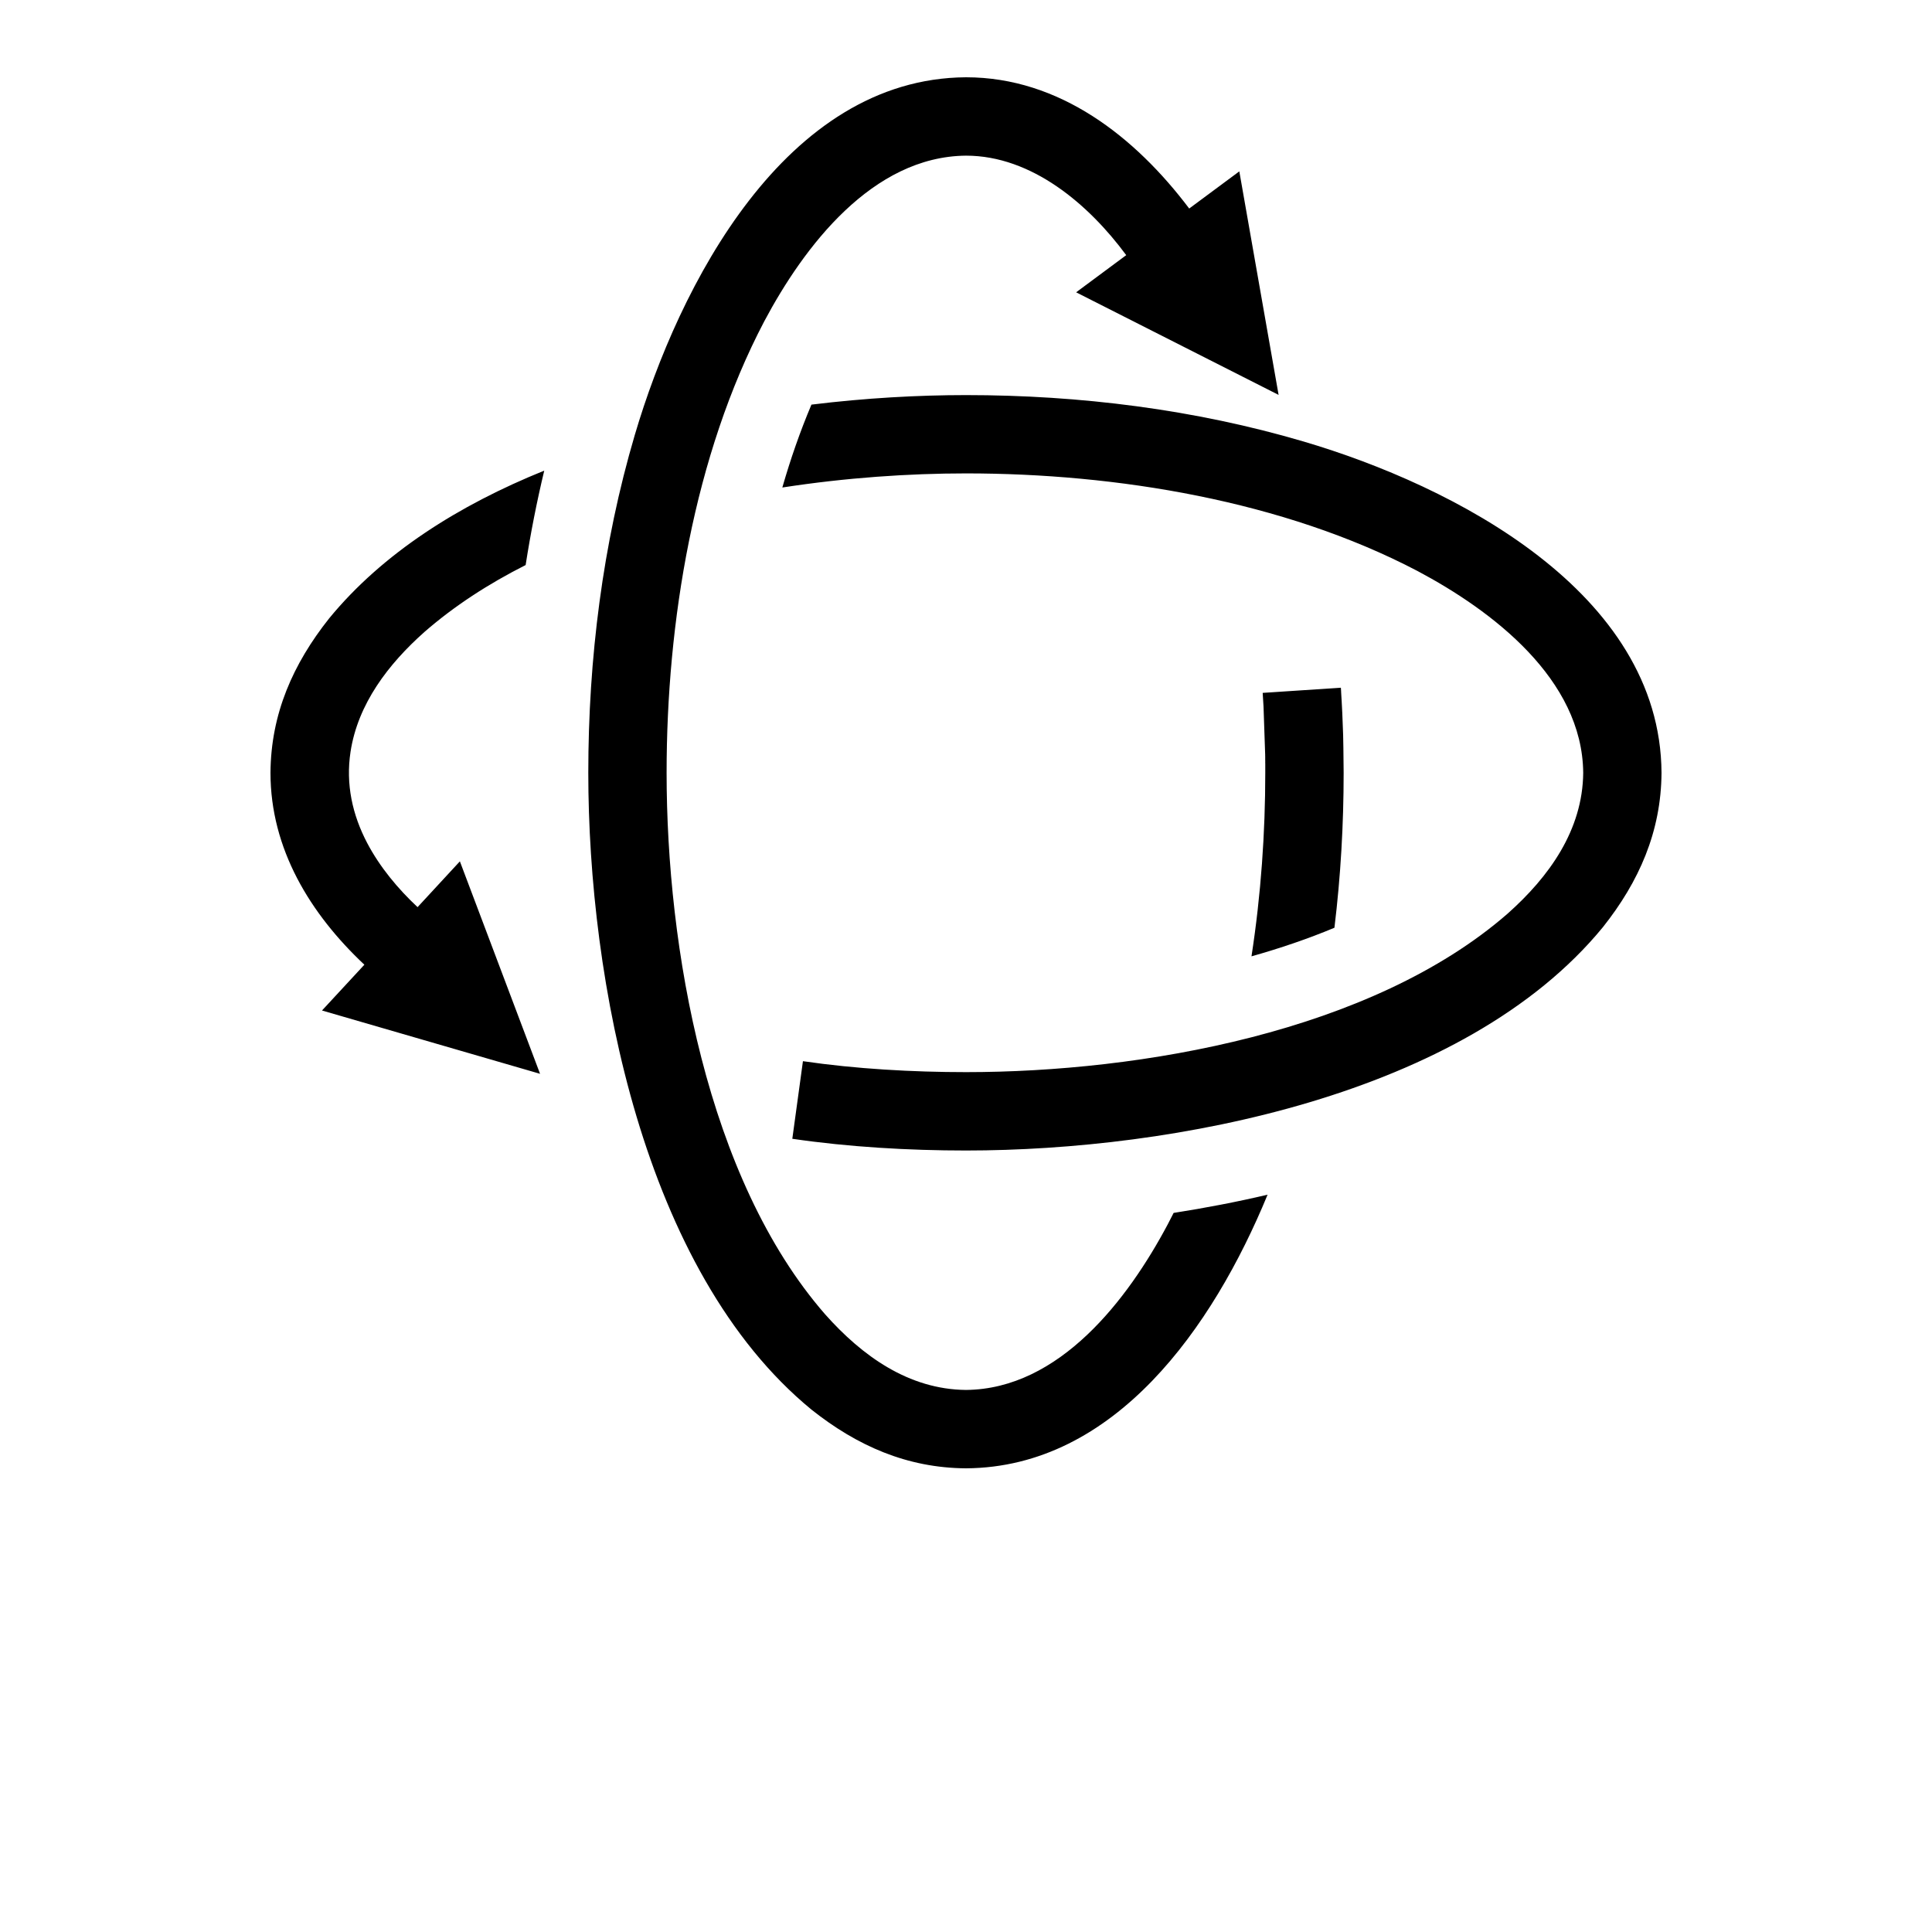
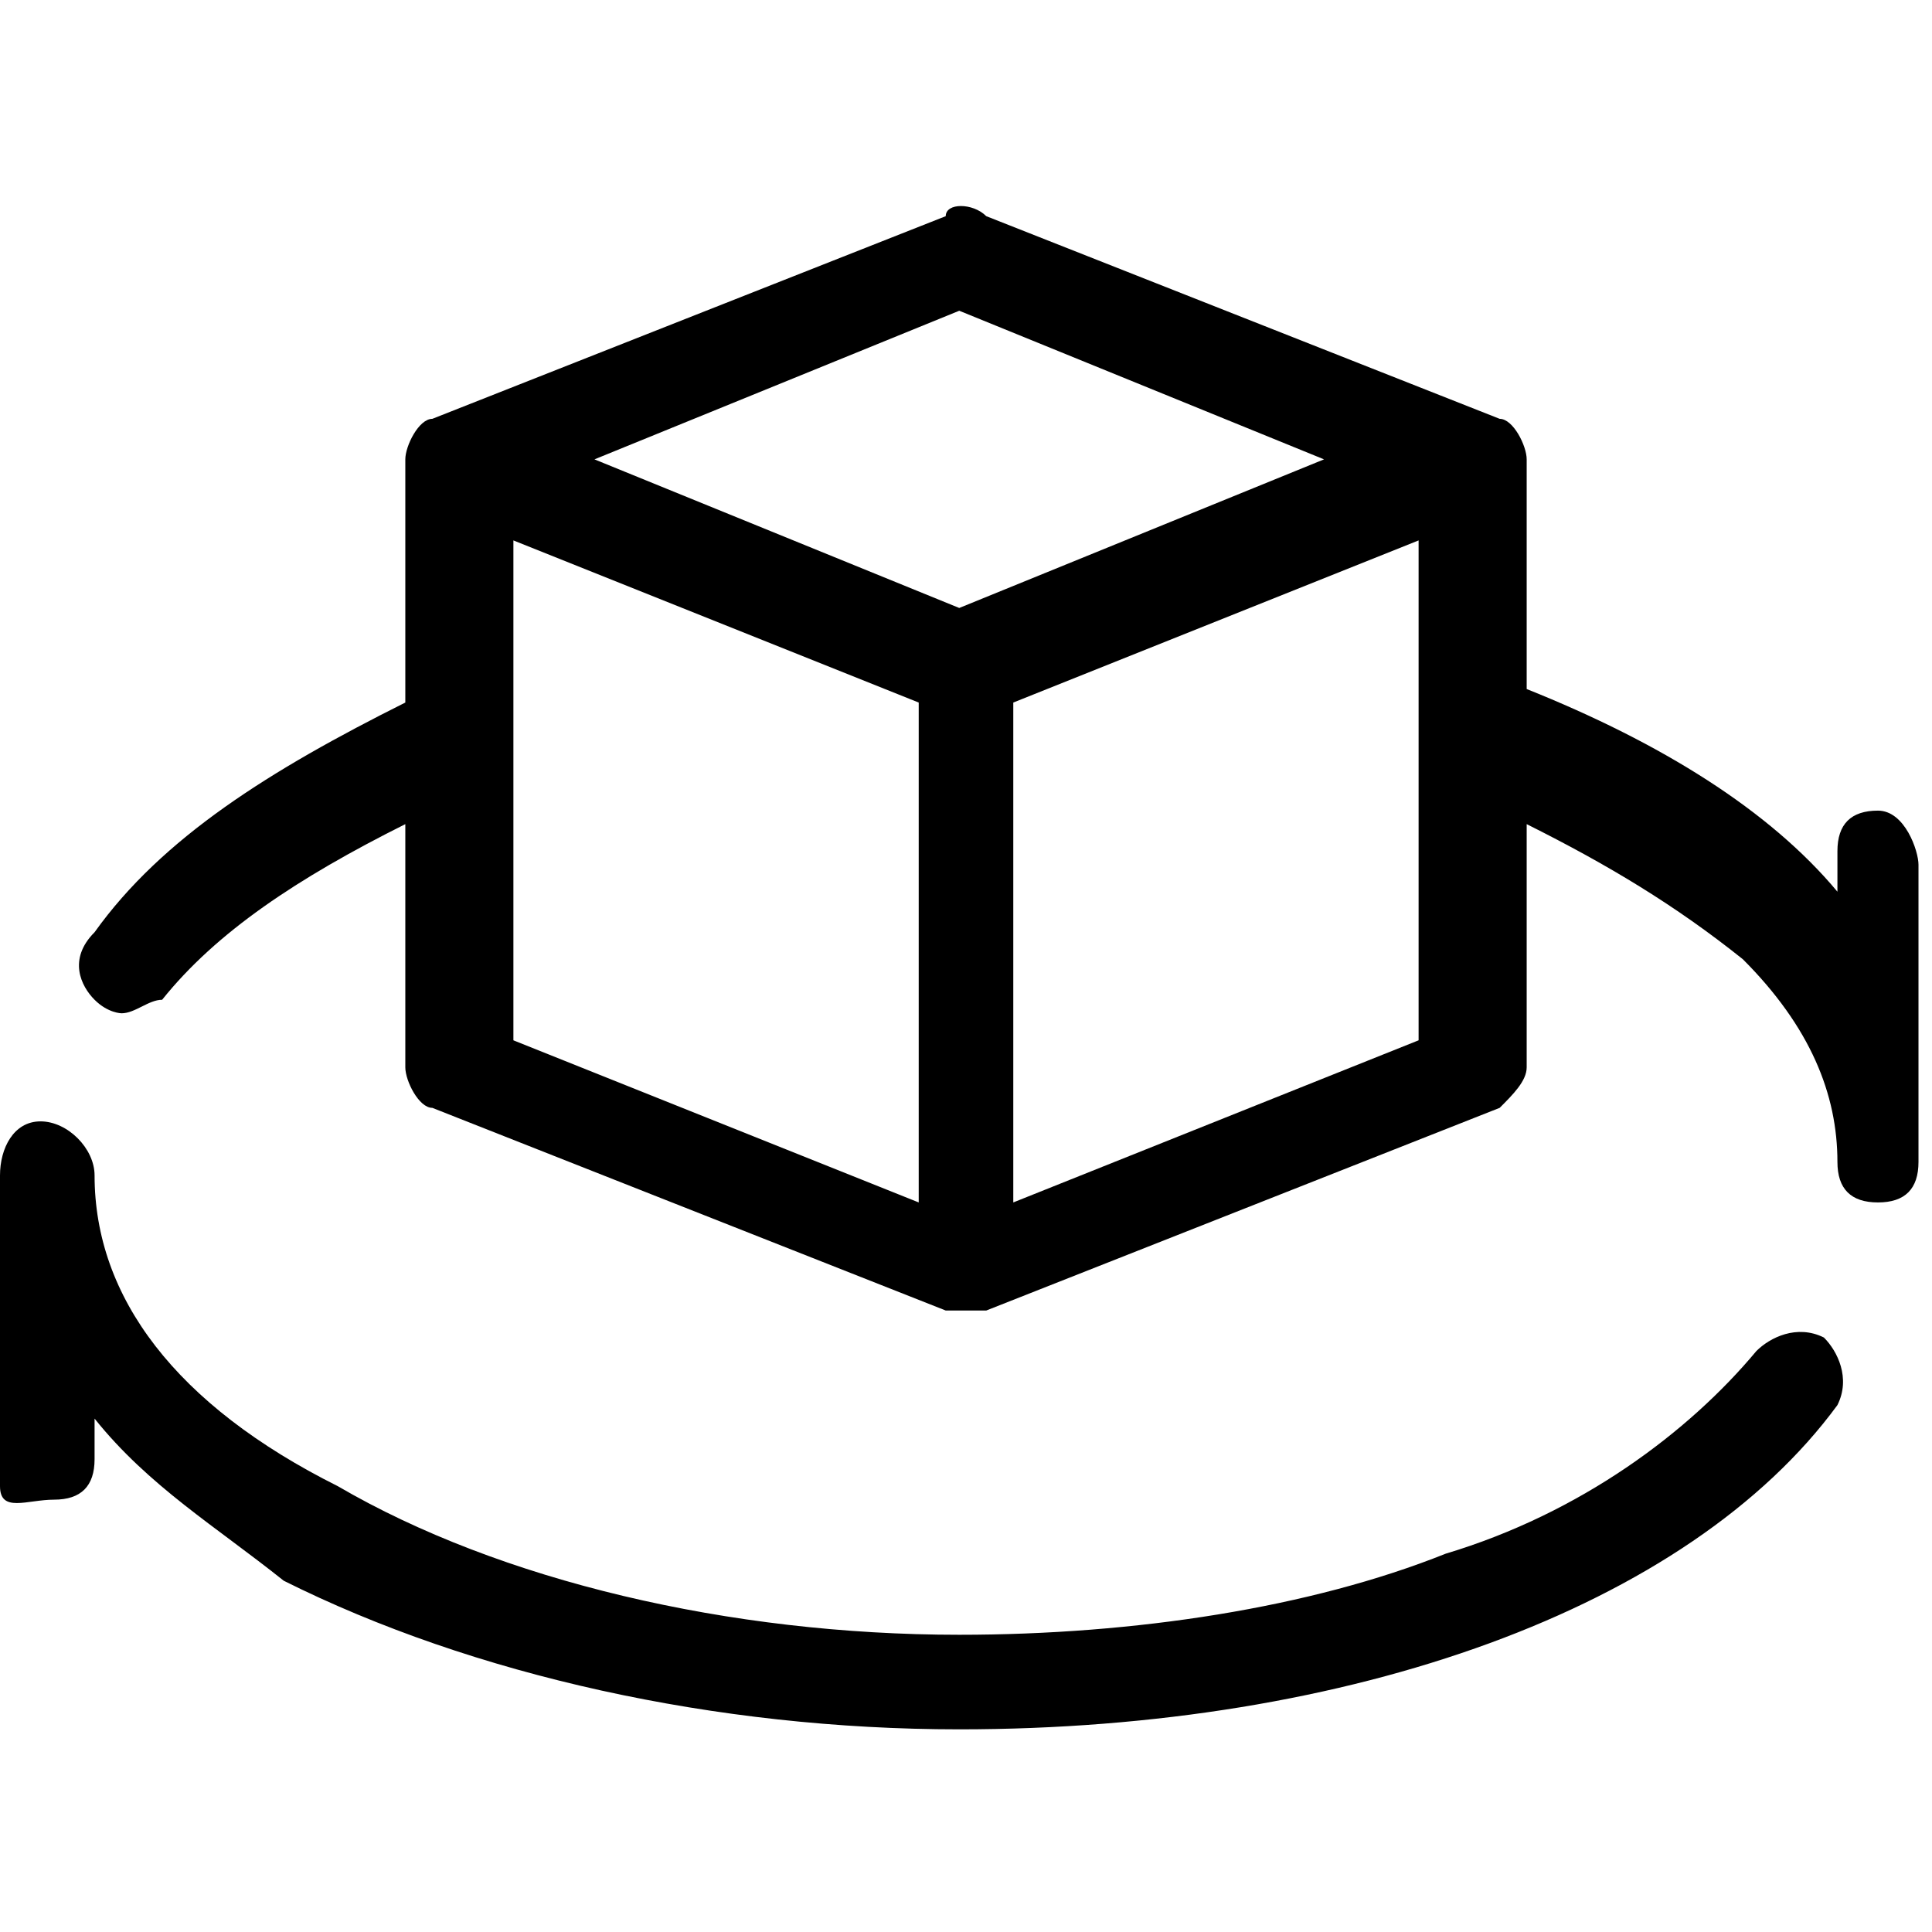
- <svg xmlns="http://www.w3.org/2000/svg" viewBox="0 0 24 30" aria-labelledby="title" width="1em" height="1em" fill="currentColor">
+ <svg xmlns="http://www.w3.org/2000/svg" viewBox="0 0 14.3 11.3" aria-labelledby="title" width="1em" height="1em" fill="currentColor">
  <g>
-     <path fill-rule="evenodd" clip-rule="evenodd" d="M17.856,11.409c-0.004-0.127-0.006-0.165-0.013-0.335l-0.01-0.195 c0.001,0.02-0.01-0.159-0.008-0.14l-0.004-0.06l-1.214,0.08v0.004c0.005,0.071,0.009,0.137,0.013,0.209   c0-0.001,0.025,0.732,0.025,0.731l0.001,0.025l-0.001-0.01l0.001,0.029v0.021v-0.01v0.03v-0.009v0.03v-0.01l0.001,0.035   l-0.001-0.01l0.001,0.04v-0.01v0.045v-0.01v0.06V11.94V12c0,0.925-0.066,1.891-0.214,2.85c0.443-0.125,0.877-0.272,1.288-0.444   c0.097-0.8,0.143-1.604,0.143-2.405c-0.001-0.127-0.002-0.254-0.004-0.381L17.856,11.409L17.856,11.409z M5.386,16.674L2,15.691   l0.658-0.711C1.817,14.19,1.2,13.182,1.2,12c0.006-0.916,0.35-1.691,0.912-2.399c0.83-1.011,2.014-1.758,3.339-2.293   C5.335,7.792,5.239,8.281,5.162,8.774C4.584,9.066,4.053,9.41,3.592,9.812c-0.563,0.5-1.035,1.118-1.149,1.862   c-0.076,0.5,0.027,0.975,0.259,1.417c0.197,0.374,0.478,0.711,0.782,0.995l0.657-0.711L5.386,16.674L5.386,16.674z M9.6,6.283   C10.44,6.18,11.256,6.135,12,6.135c1.765,0,3.552,0.222,5.246,0.722C19.566,7.542,22.783,9.189,22.8,12   c-0.006,0.915-0.349,1.69-0.911,2.398c-2.151,2.622-6.685,3.467-9.889,3.467c-0.89,0-1.822-0.054-2.697-0.182l0.165-1.205   c0.82,0.12,1.699,0.17,2.533,0.17c2.71,0,6.298-0.621,8.408-2.46c0.644-0.572,1.167-1.297,1.175-2.188   c-0.013-1.455-1.41-2.516-2.574-3.134C16.924,7.773,14.333,7.351,12,7.351c-0.884,0-1.862,0.066-2.852,0.219   C9.275,7.128,9.425,6.697,9.6,6.283L9.6,6.283z M15.224,18.834c0.486-0.076,0.975-0.169,1.459-0.283   c-0.85,2.063-2.374,4.235-4.683,4.249c-0.916-0.006-1.691-0.349-2.399-0.911C6.979,19.737,6.135,15.204,6.135,12   c0-1.764,0.222-3.552,0.722-5.246C7.542,4.434,9.189,1.217,12,1.2c1.454,0,2.627,0.926,3.466,2.038l0.778-0.577l0.61,3.471   L13.71,4.539l0.778-0.577C13.907,3.175,13.023,2.417,12,2.417c-1.455,0.013-2.516,1.411-3.134,2.575   C7.773,7.076,7.351,9.667,7.351,12c0,2.71,0.621,6.298,2.461,8.408c0.572,0.644,1.296,1.167,2.188,1.175   c1.455-0.013,2.516-1.41,3.134-2.574L15.224,18.834z" />
+     <path d="M7.1,11.3c-1.8,0-3.6-0.4-5-1.1C1.6,9.8,1.1,9.5,0.7,9v0.3c0,0.2-0.1,0.3-0.3,0.3S0,9.7,0,9.5V7.2C0,7,0.1,6.8,0.3,6.8  S0.7,7,0.7,7.2c0,0.9,0.6,1.7,1.8,2.3c1.2,0.7,2.9,1.1,4.6,1.1c1.3,0,2.6-0.2,3.6-0.6c1-0.3,1.8-0.9,2.3-1.5  c0.1-0.1,0.3-0.2,0.5-0.1c0.1,0.1,0.2,0.3,0.1,0.5C12.5,10.4,10,11.3,7.1,11.3L7.1,11.3z" />
+     <path d="M13.9,4.5c-0.2,0-0.3,0.1-0.3,0.3v0.3c-0.5-0.6-1.3-1.1-2.3-1.5V1.9c0-0.1-0.1-0.3-0.2-0.3L7.3,0.1C7.2,0,7,0,7,0.1L3.2,1.6  C3.1,1.6,3,1.8,3,1.9v1.8c-1,0.5-1.8,1-2.3,1.7C0.5,5.6,0.6,5.8,0.7,5.9C0.8,6,0.9,6,0.9,6c0.1,0,0.2-0.1,0.3-0.1  c0.4-0.5,1-0.9,1.8-1.3v1.8c0,0.1,0.1,0.3,0.2,0.3L7,8.2h0.3l3.8-1.5c0.1-0.1,0.2-0.2,0.2-0.3V4.6c0.6,0.3,1.1,0.6,1.6,1  c0.5,0.5,0.7,1,0.7,1.5c0,0.2,0.1,0.3,0.3,0.3s0.3-0.1,0.3-0.3V4.9C14.2,4.8,14.1,4.5,13.9,4.5L13.9,4.5z M7.1,0.8l2.7,1.1L7.1,3  L4.4,1.9L7.1,0.8z M3.8,2.5l3,1.2v3.7l-3-1.2L3.8,2.5L3.8,2.5z M7.5,7.4V3.7l3-1.2v3.7L7.5,7.4L7.5,7.4z" />
  </g>
</svg>
